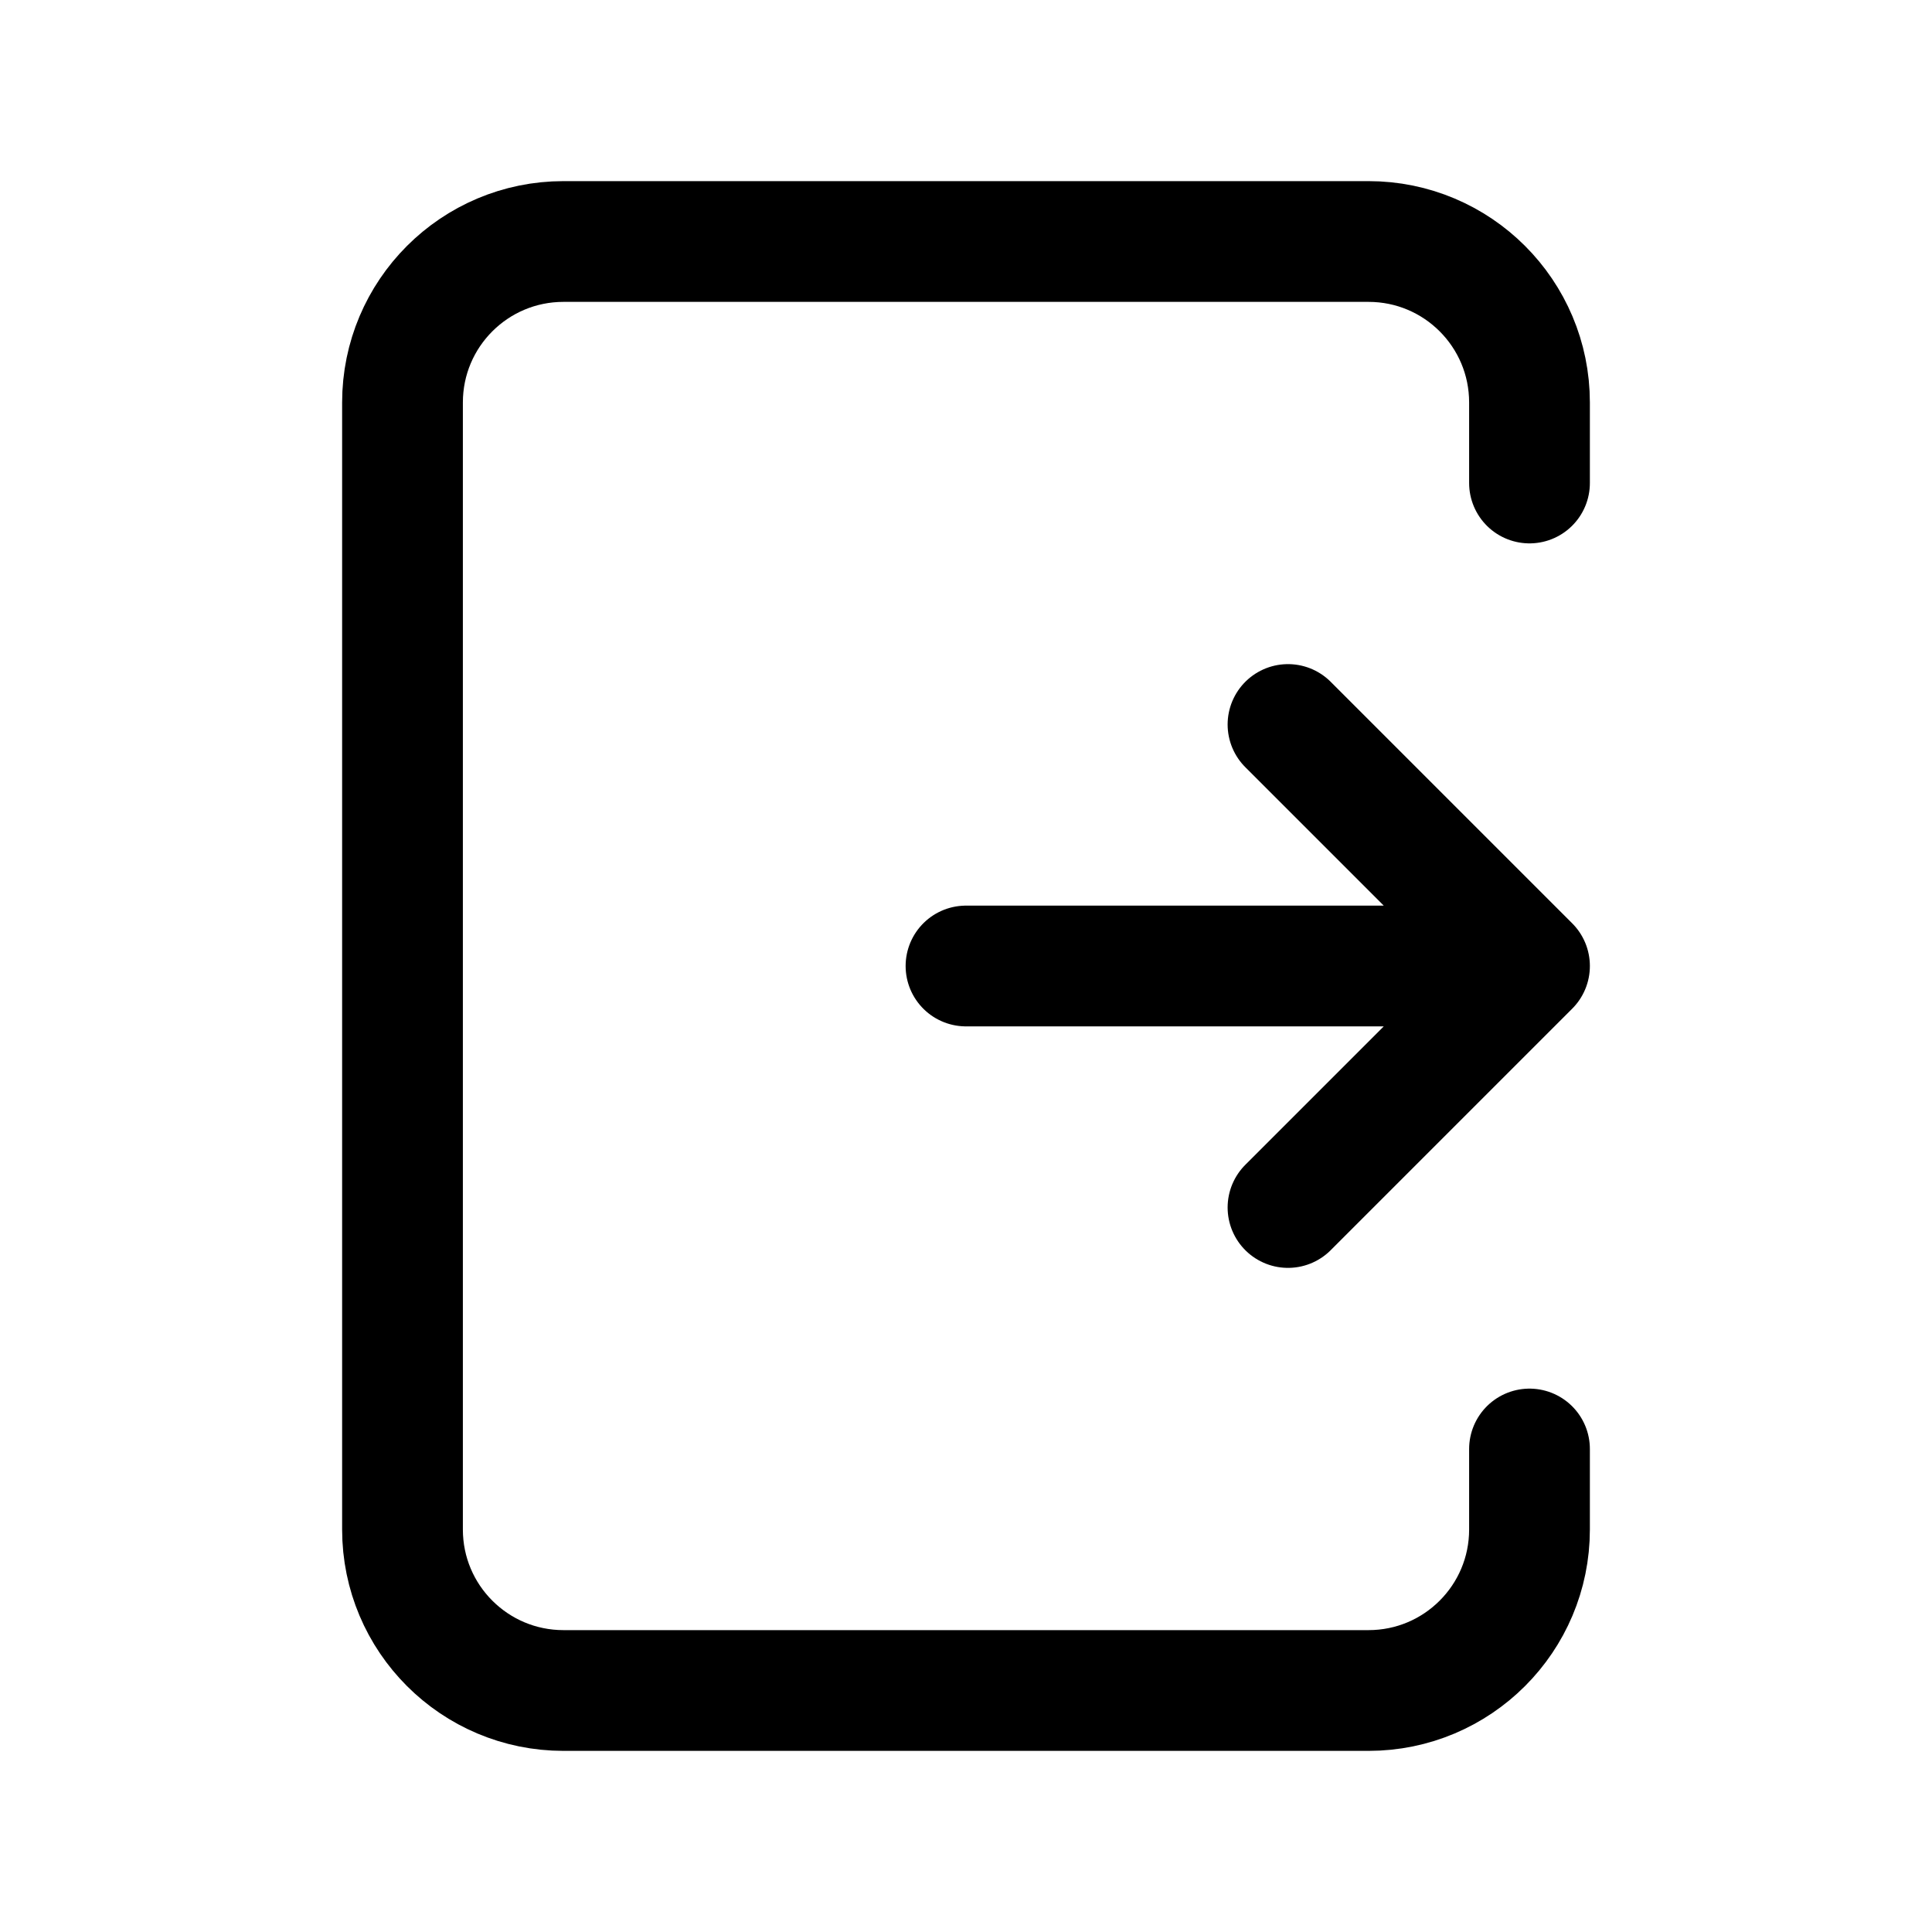
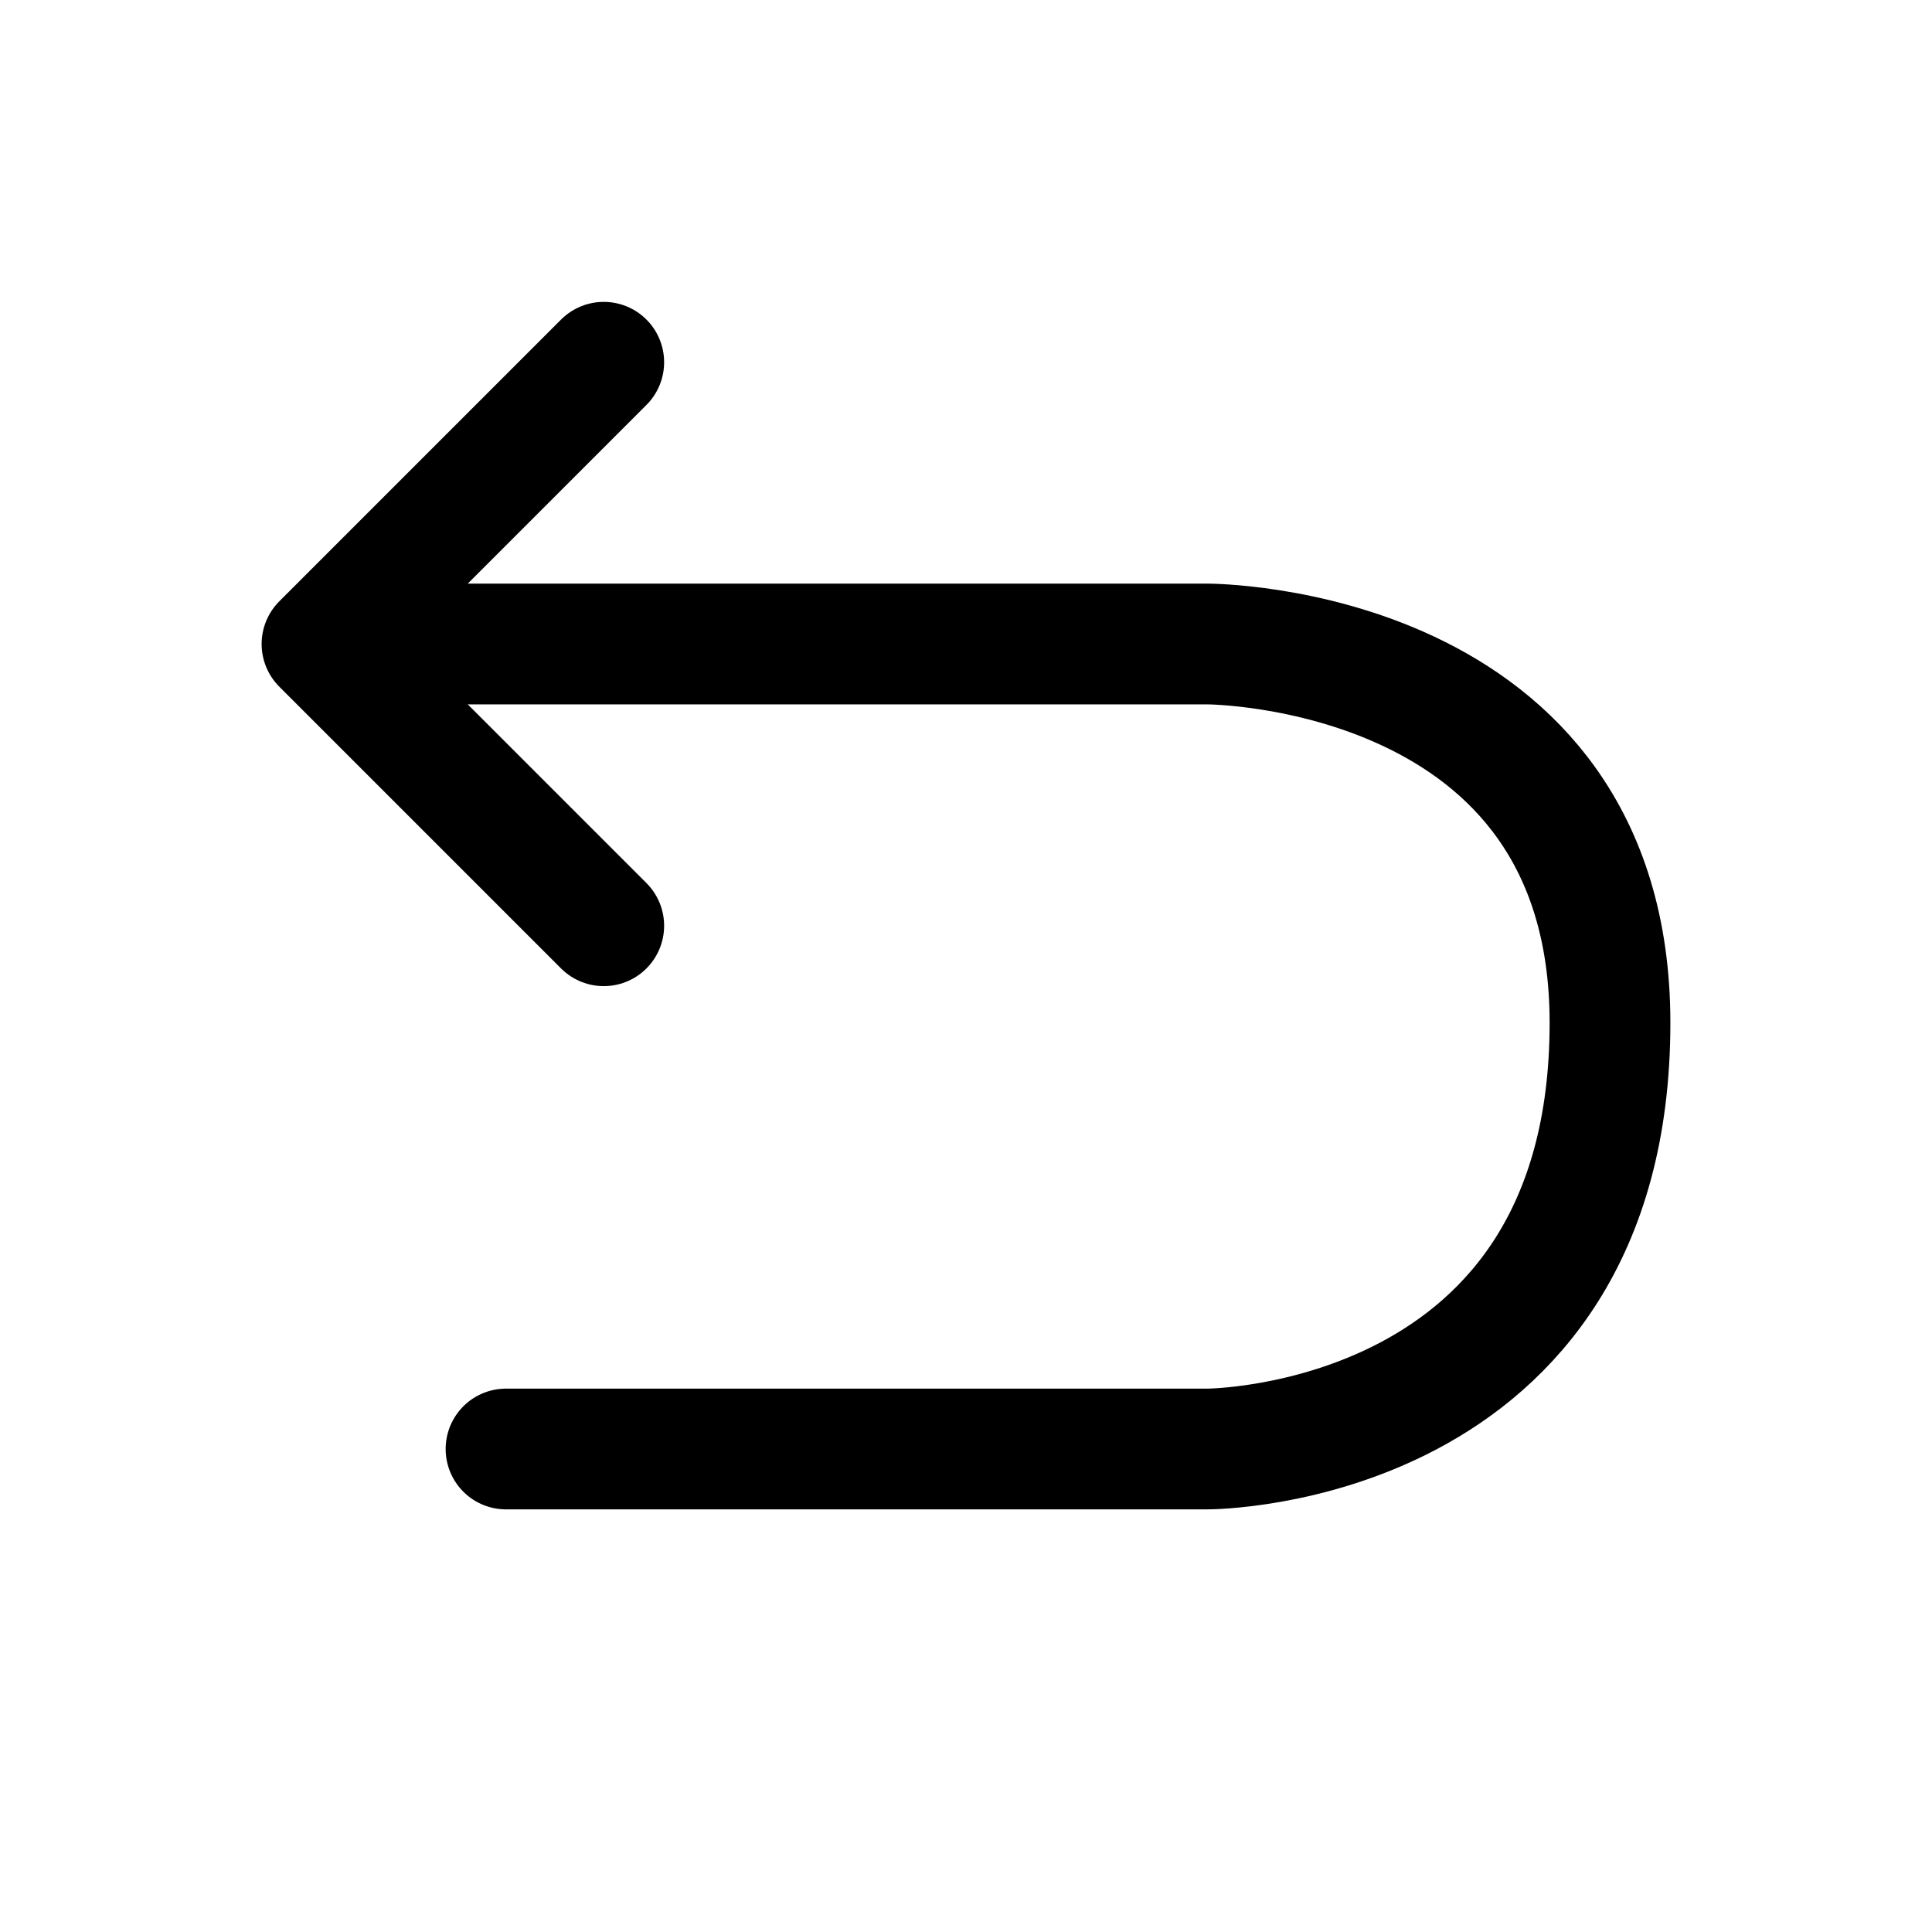
<svg xmlns="http://www.w3.org/2000/svg" width="24" height="24" viewBox="0 0 24 24" fill="none">
-   <path d="M12 12H19M19 12L16 15M19 12L16 9" stroke="black" stroke-width="1.5" stroke-linecap="round" stroke-linejoin="round" />
-   <path d="M19 6V5C19 3.895 18.105 3 17 3H7C5.895 3 5 3.895 5 5V19C5 20.105 5.895 21 7 21H17C18.105 21 19 20.105 19 19V18" stroke="black" stroke-width="1.5" stroke-linecap="round" stroke-linejoin="round" />
+   <path d="M4.5 8C8.5 8 11 8 15 8C15 8 15 8 15 8C15 8 20 8 20 12.706C20 18 15 18 15 18C11.571 18 9.714 18 6.286 18" stroke="black" stroke-width="1.5" stroke-linecap="round" stroke-linejoin="round" />
+   <path d="M7.5 11.5C6.133 10.133 5.367 9.367 4 8C5.367 6.633 6.133 5.867 7.5 4.5" stroke="black" stroke-width="1.5" stroke-linecap="round" stroke-linejoin="round" />
</svg>
